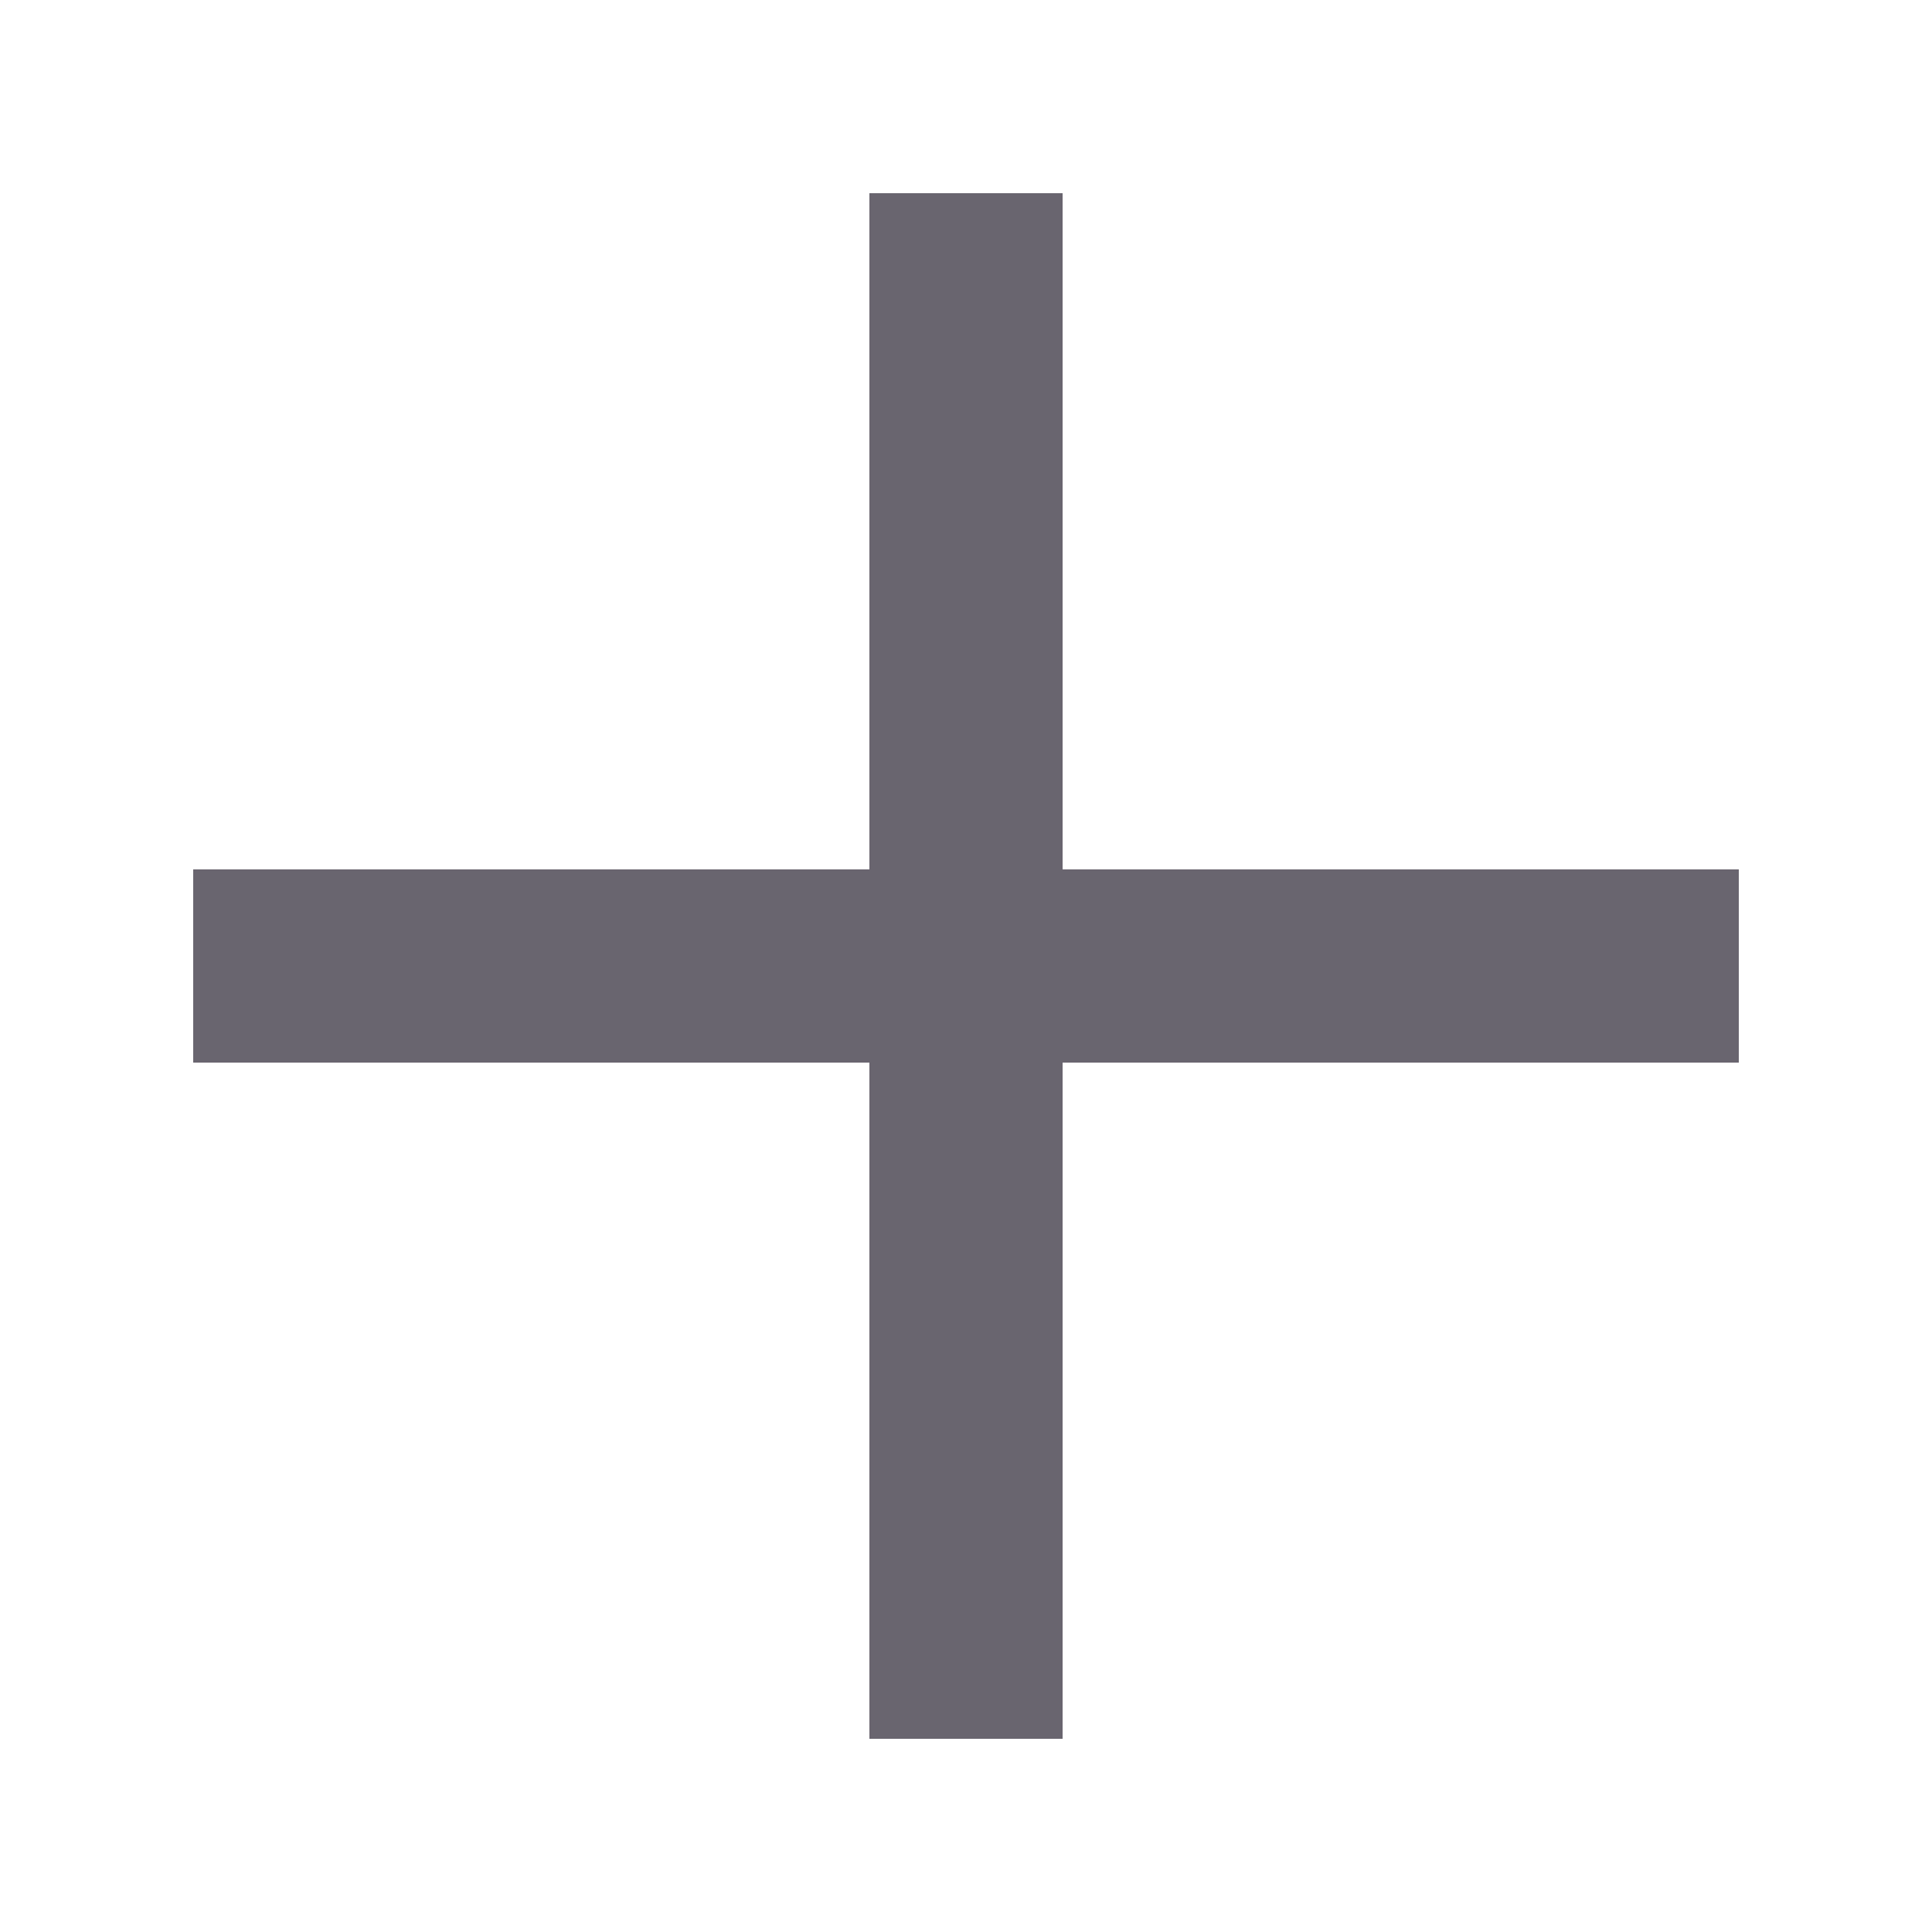
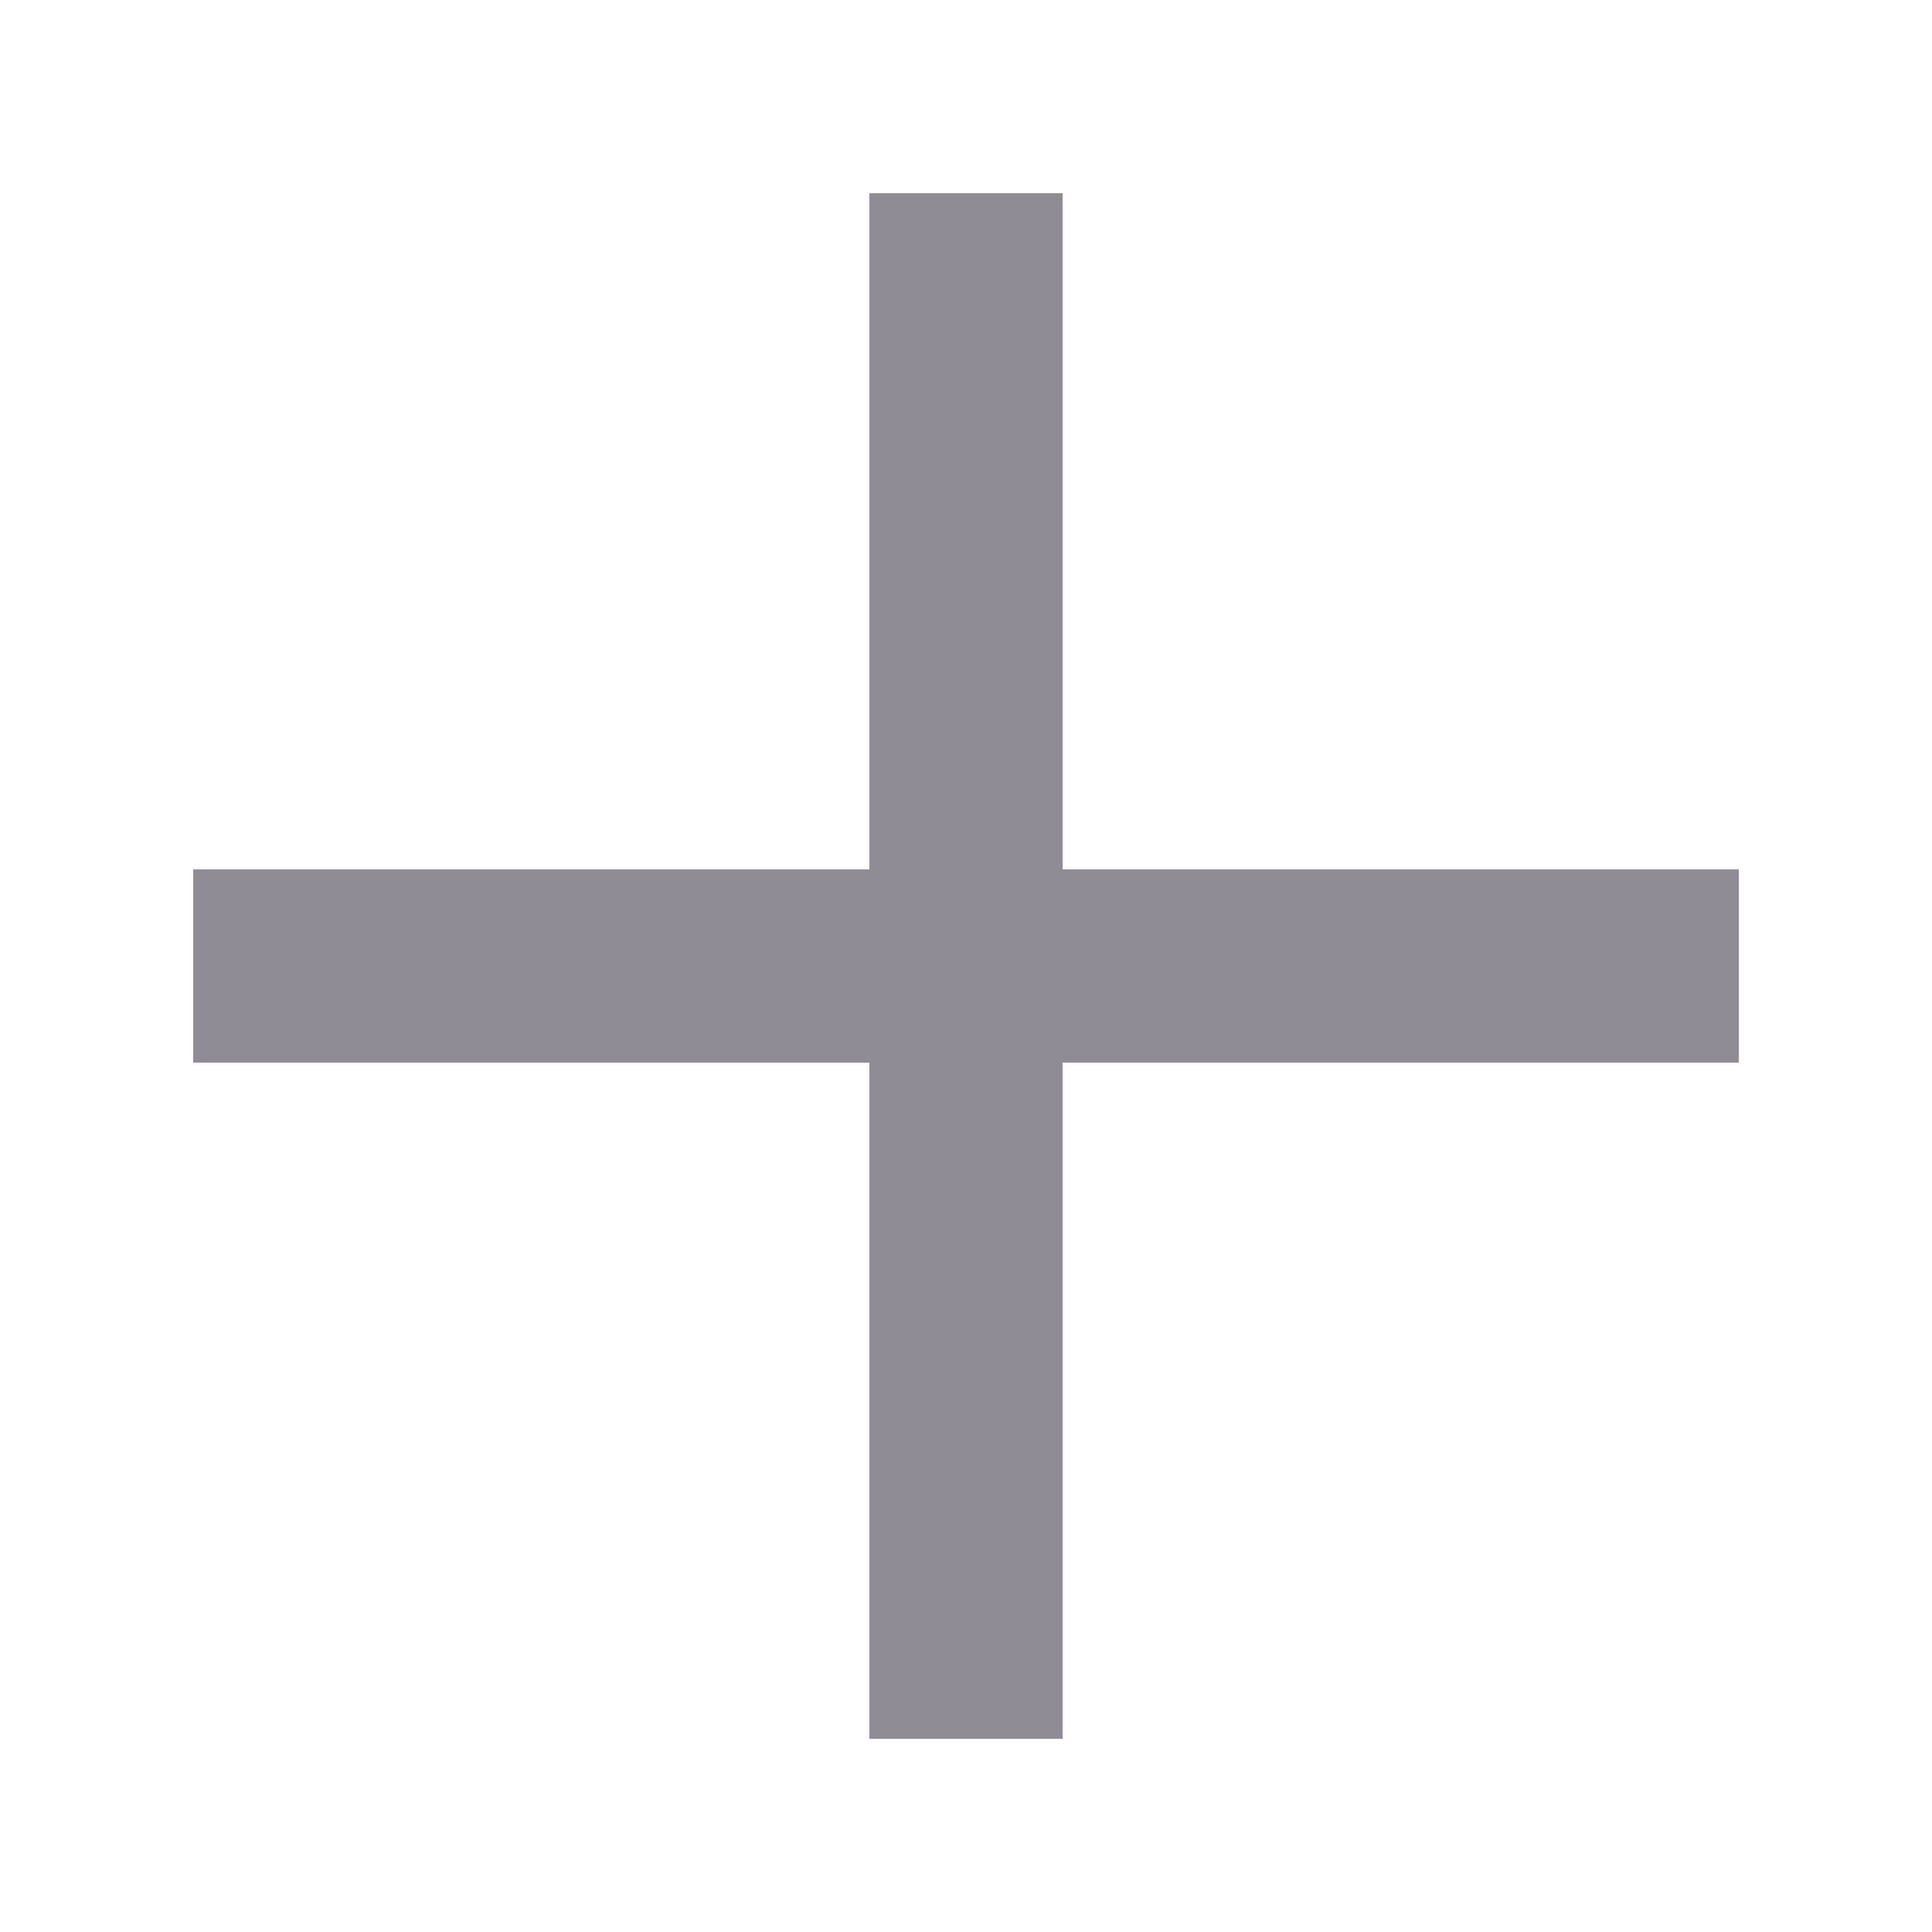
<svg xmlns="http://www.w3.org/2000/svg" id="ic-add" width="20" height="20" viewBox="0 0 20 20">
  <defs>
    <style type="text/css">
-             .cls-1{fill:#69656F}.cls-2{fill:none}
+             .cls-1{fill:#908c96}.cls-2{fill:none}
        </style>
  </defs>
  <path id="Path_18916" d="M18 9h-7V2H9v7H2v2h7v7h2v-7h7z" class="cls-1" data-name="Path 18916" />
  <path id="Rectangle_4529" d="M0 0h20v20H0z" class="cls-2" data-name="Rectangle 4529" />
</svg>
